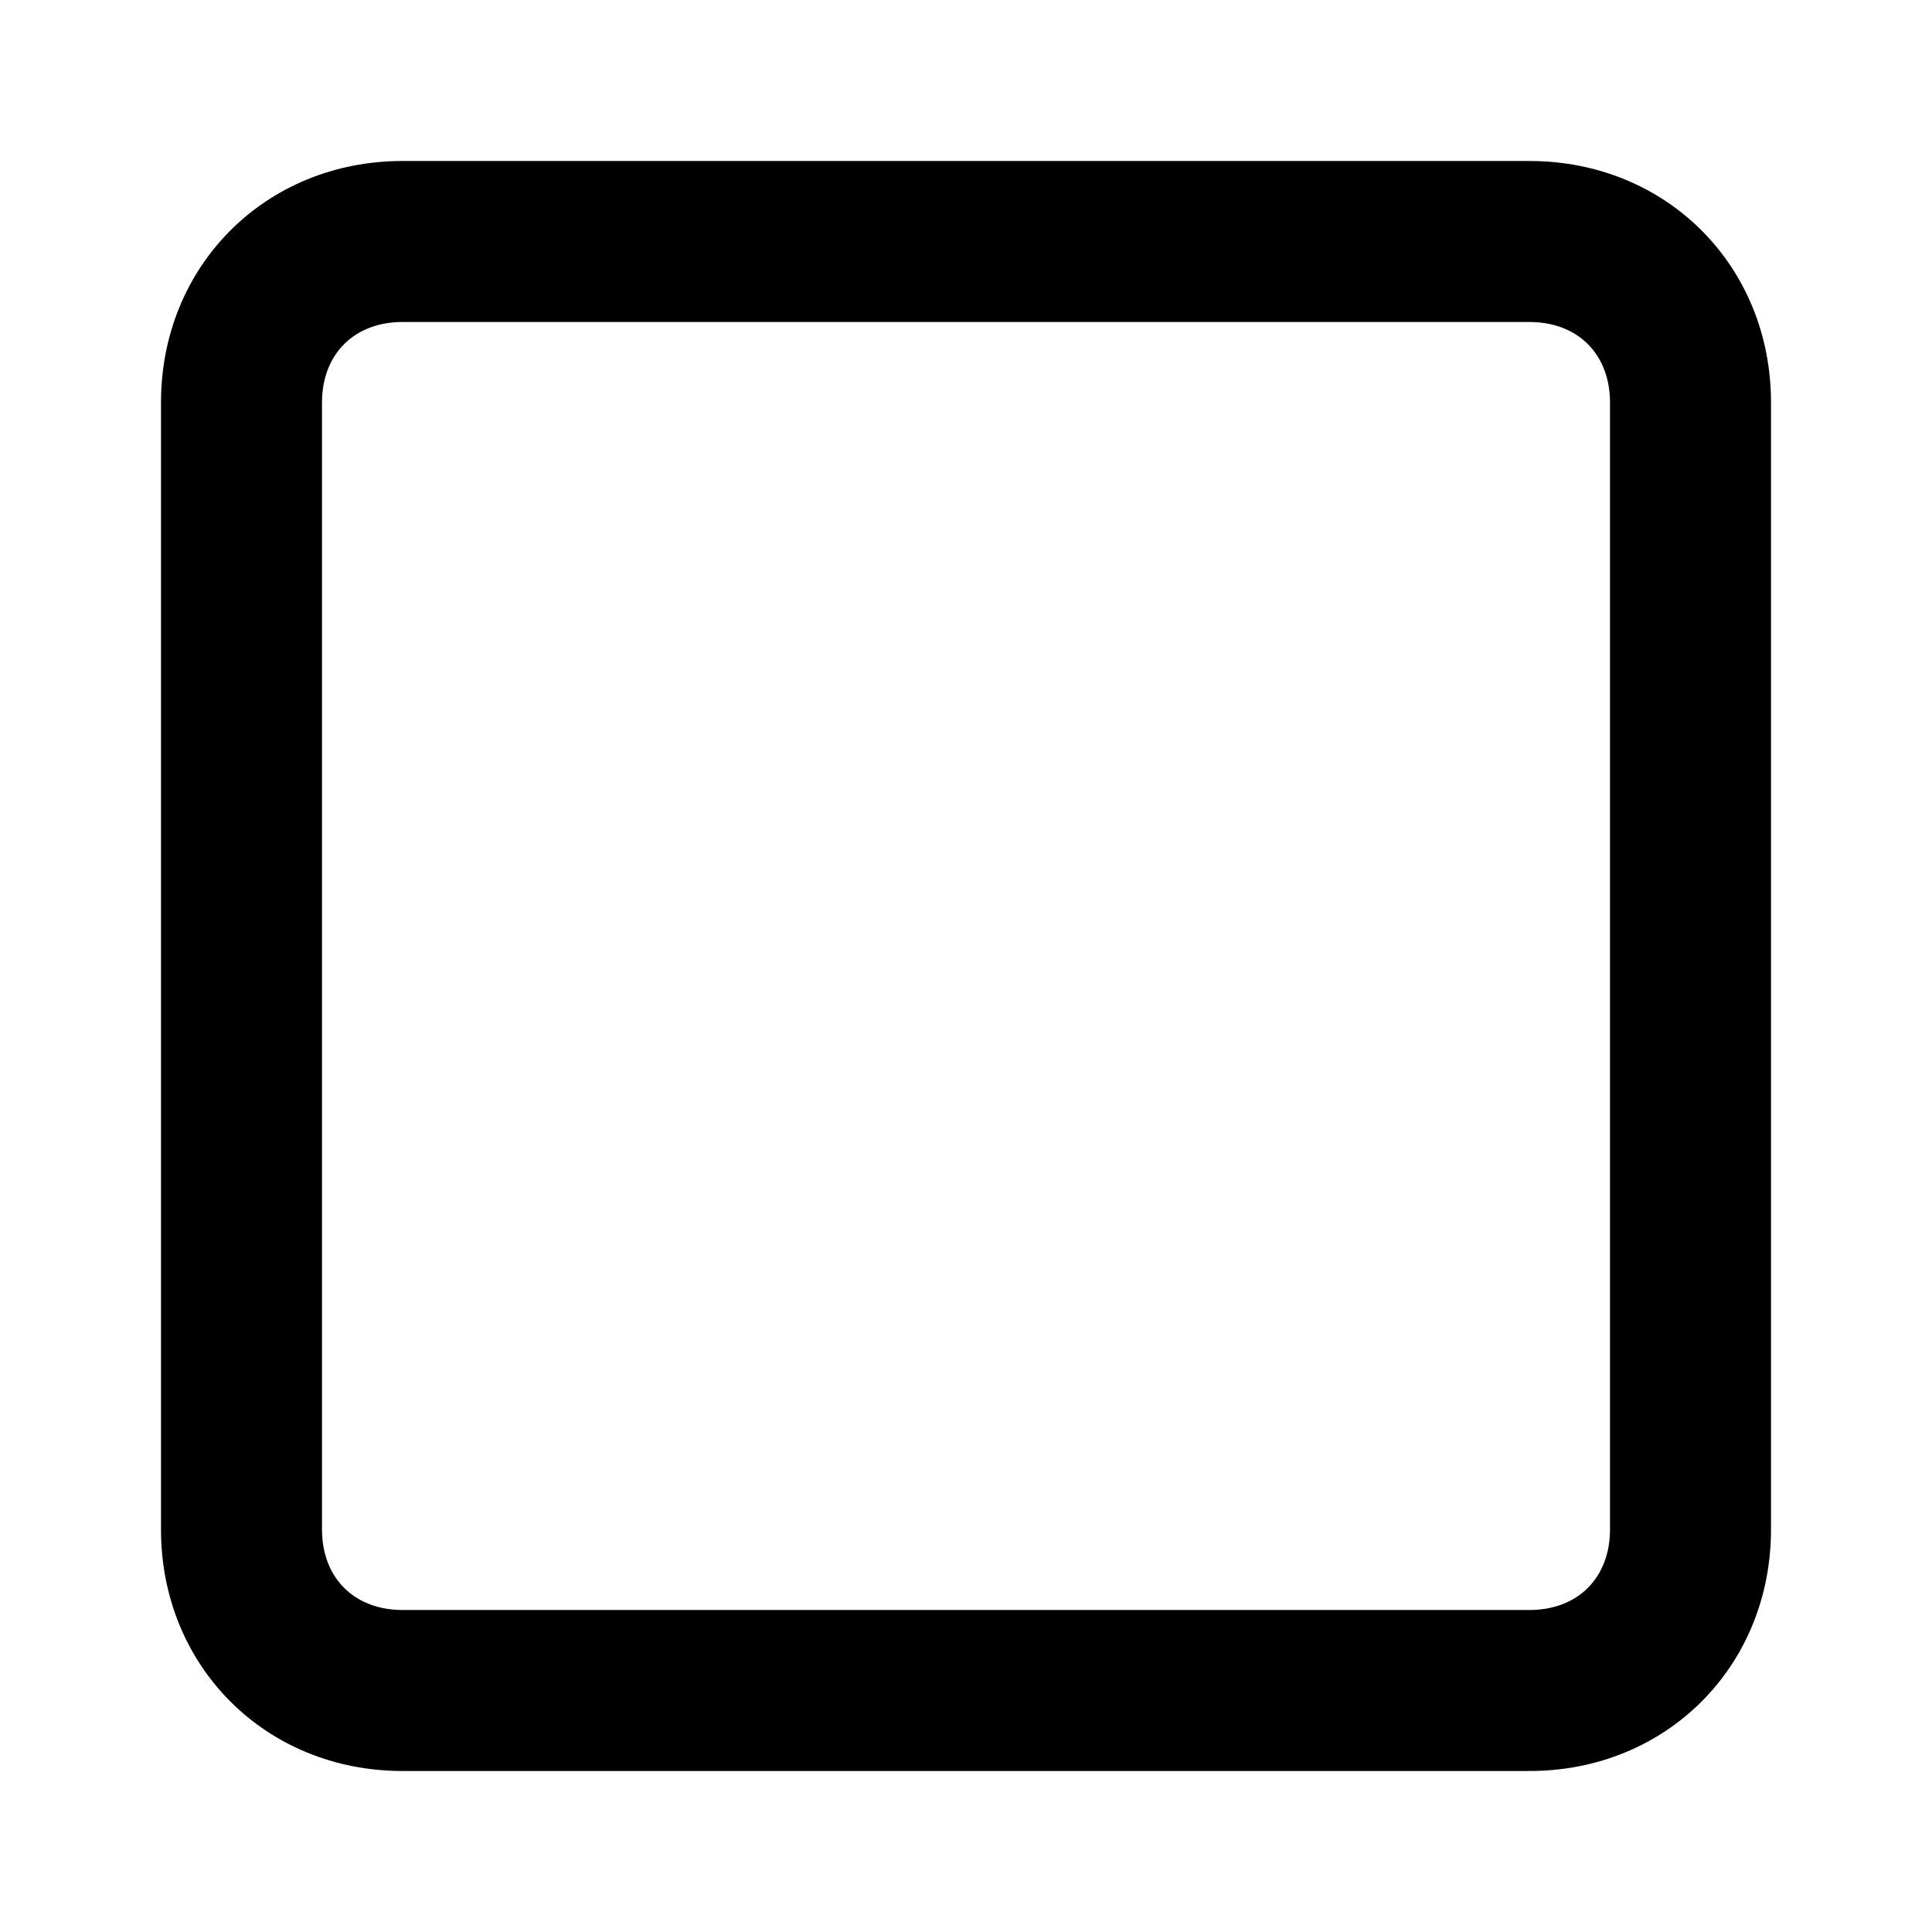
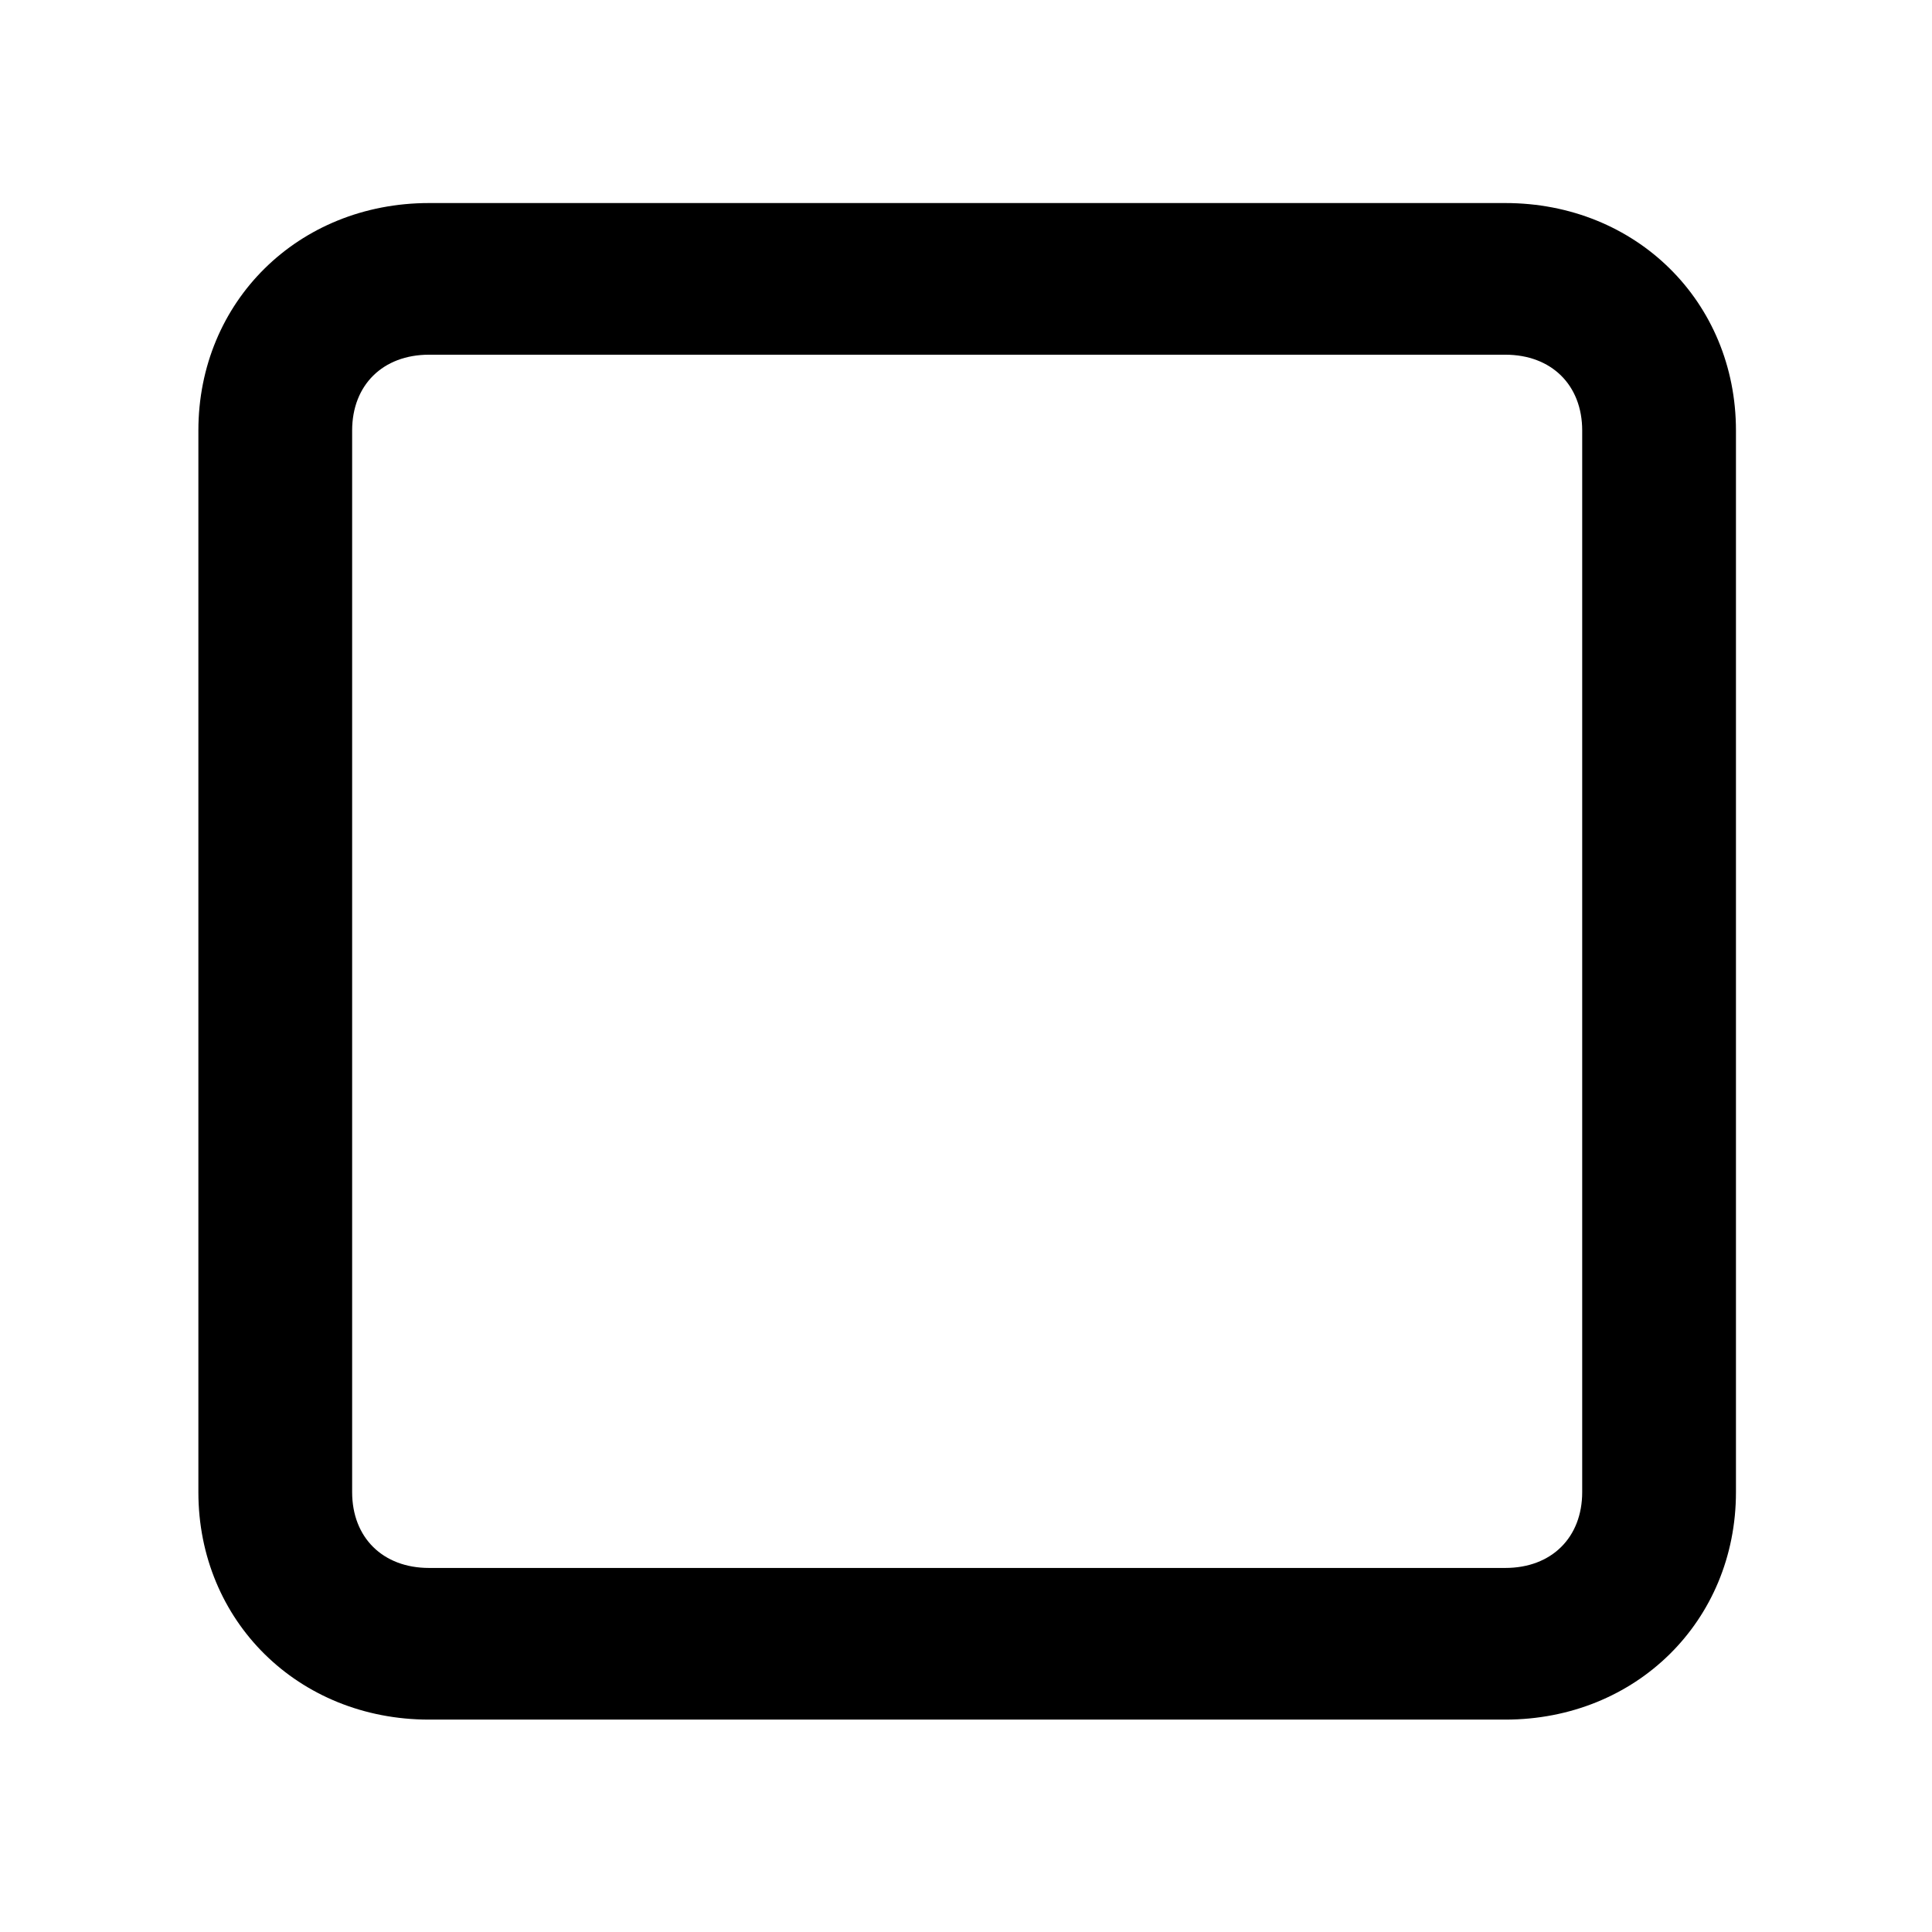
<svg xmlns="http://www.w3.org/2000/svg" class="icon" width="200px" height="200.00px" viewBox="0 0 1024 1024" version="1.1" id="svg308">
  <defs id="defs312" />
-   <path d="M810.667 85.333H213.333C140.8 85.333 85.333 140.8 85.333 213.333v597.333c0 72.533 55.467 128 128 128h597.333c72.533 0 128-55.467 128-128V213.333c0-72.533-55.467-128-128-128z m42.667 725.333c0 25.6-17.067 42.667-42.667 42.667H213.333c-25.6 0-42.667-17.067-42.667-42.667V213.333c0-25.6 17.067-42.667 42.667-42.667h597.333c25.6 0 42.667 17.067 42.667 42.667v597.333z" id="path306" />
+   <path d="M 797.851,107.621 H 227.387 c -69.271,0 -122.242,52.247 -122.242,120.571 v 562.663 c 0,68.323 52.972,120.571 122.242,120.571 h 570.464 c 69.271,0 122.242,-52.247 122.242,-120.571 V 228.192 c 0,-68.323 -52.972,-120.571 -122.242,-120.571 z m 40.747,683.234 c 0,24.114 -16.299,40.19 -40.747,40.19 H 227.387 c -24.448,0 -40.747,-16.076 -40.747,-40.19 V 228.192 c 0,-24.114 16.299,-40.19 40.747,-40.19 h 570.464 c 24.448,0 40.747,16.076 40.747,40.19 z" id="path306" style="stroke-width:0.948" />
</svg>
